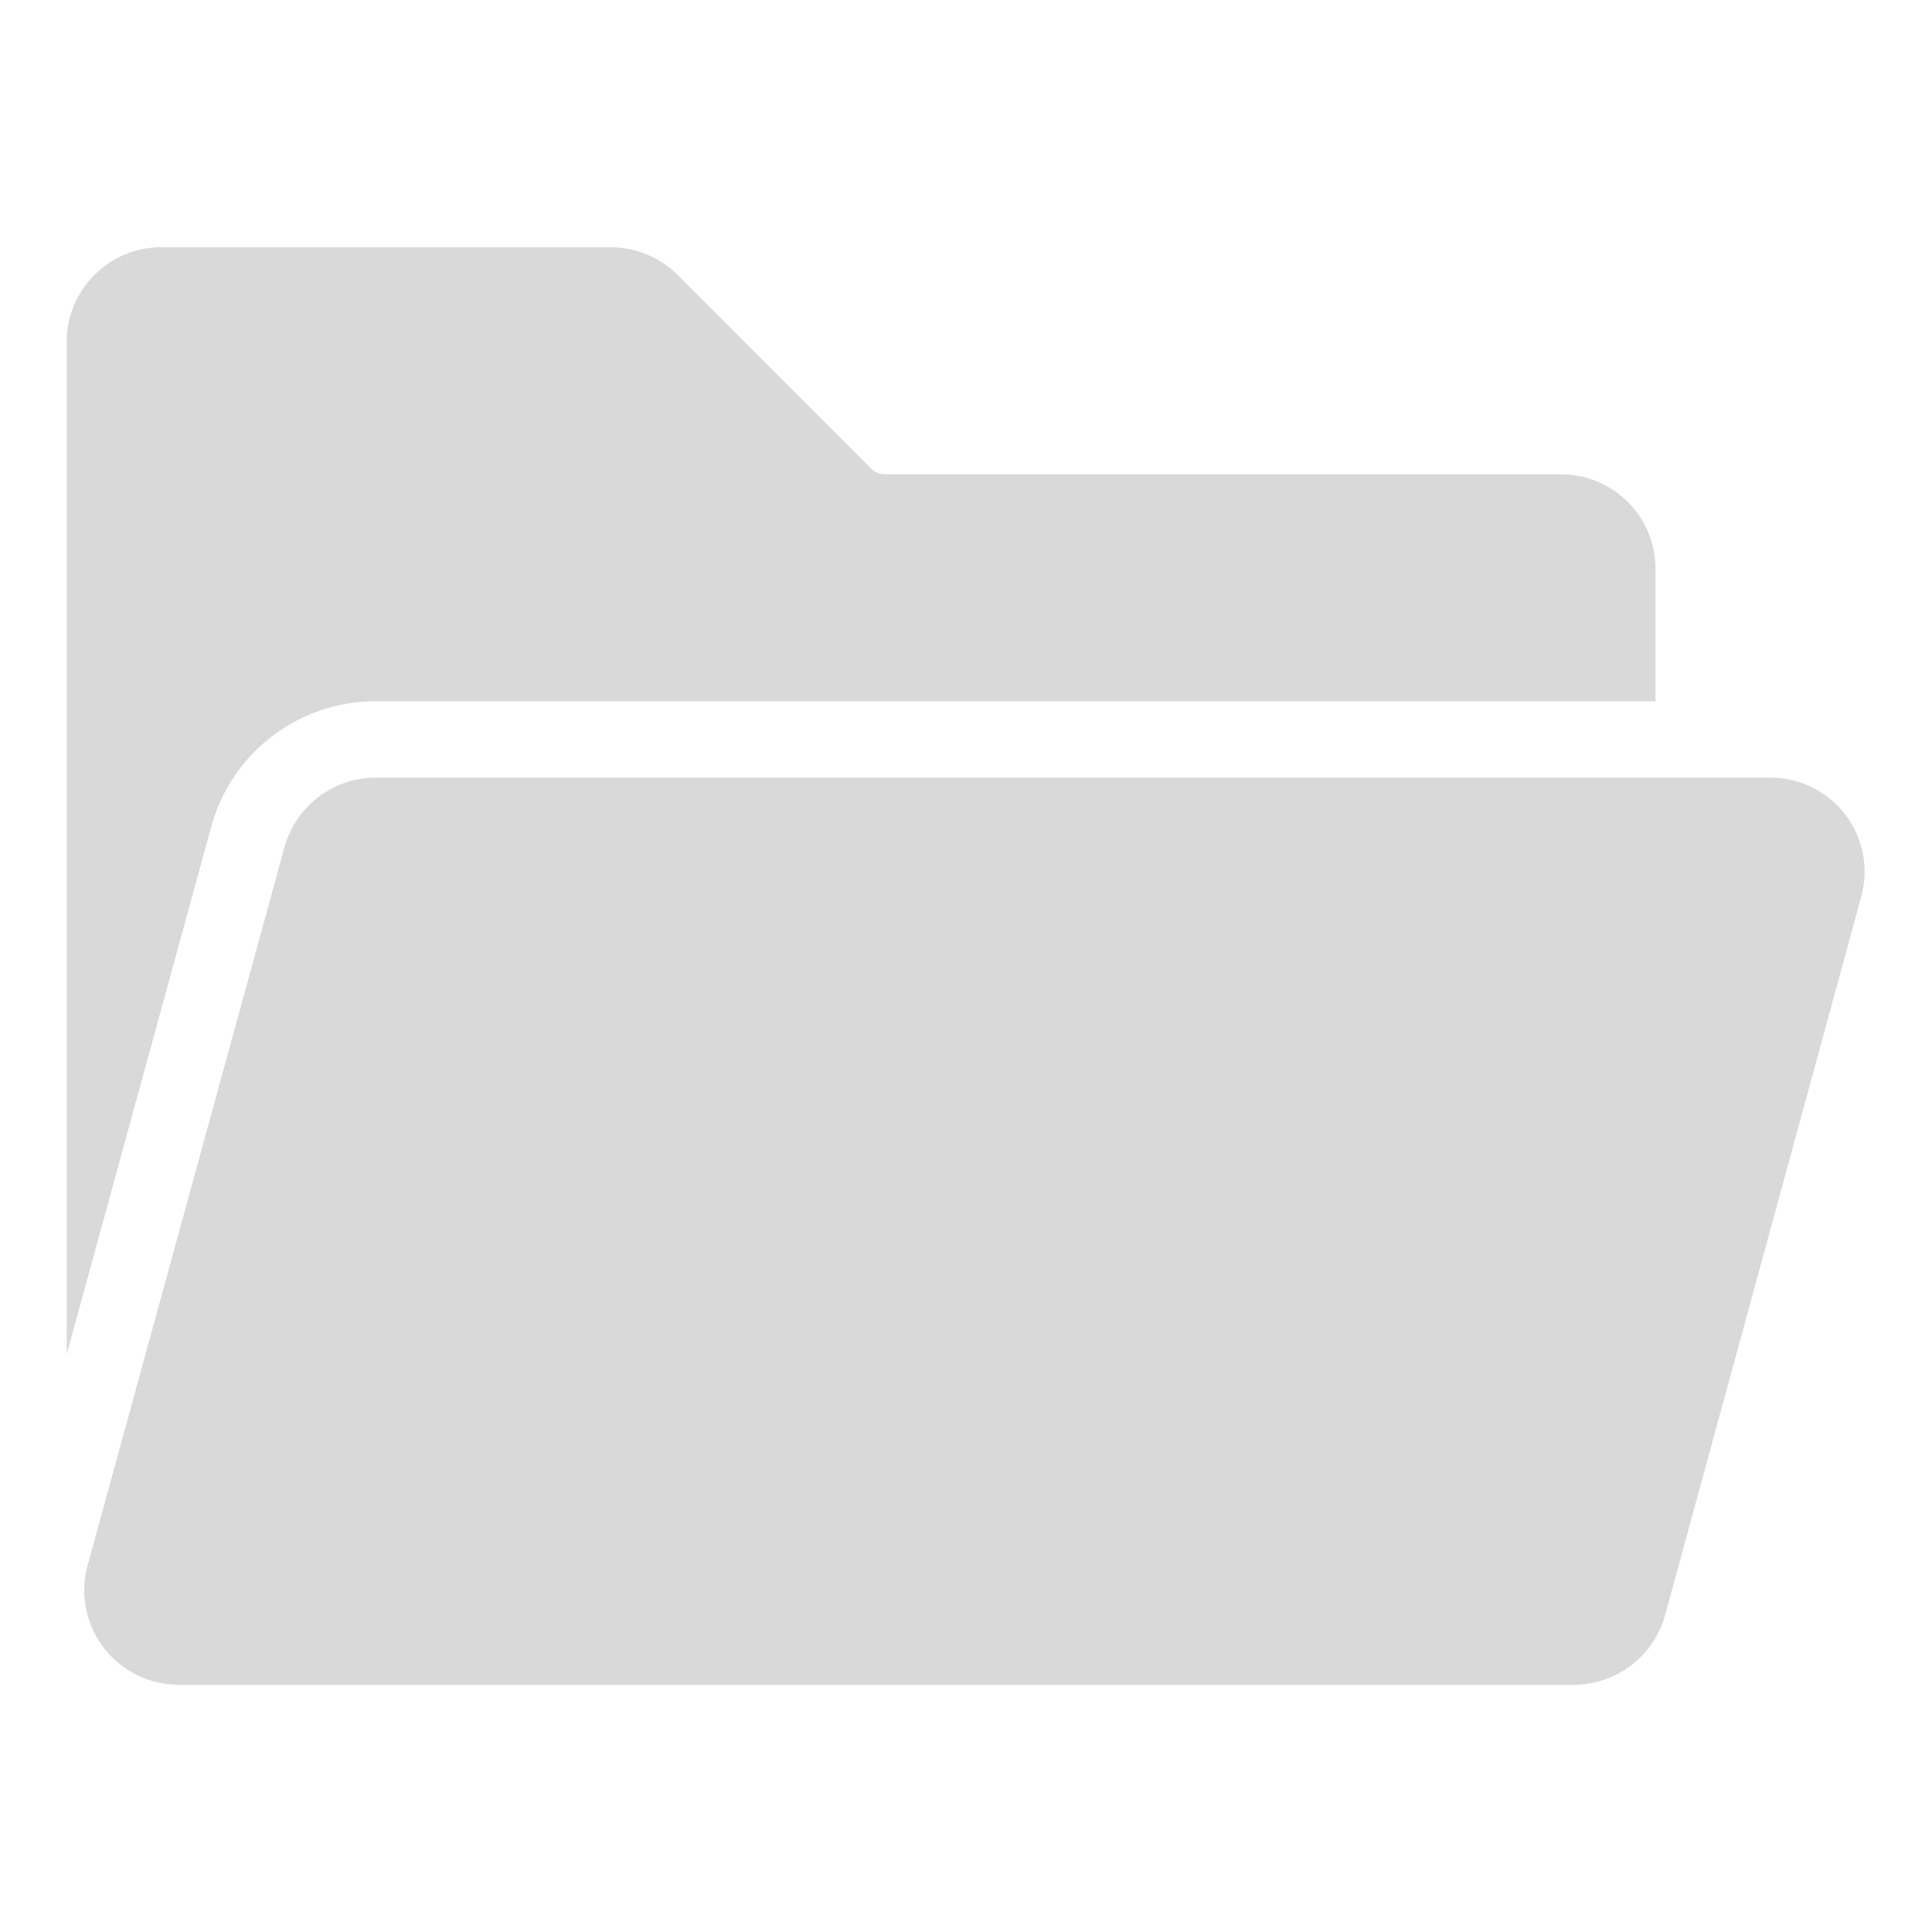
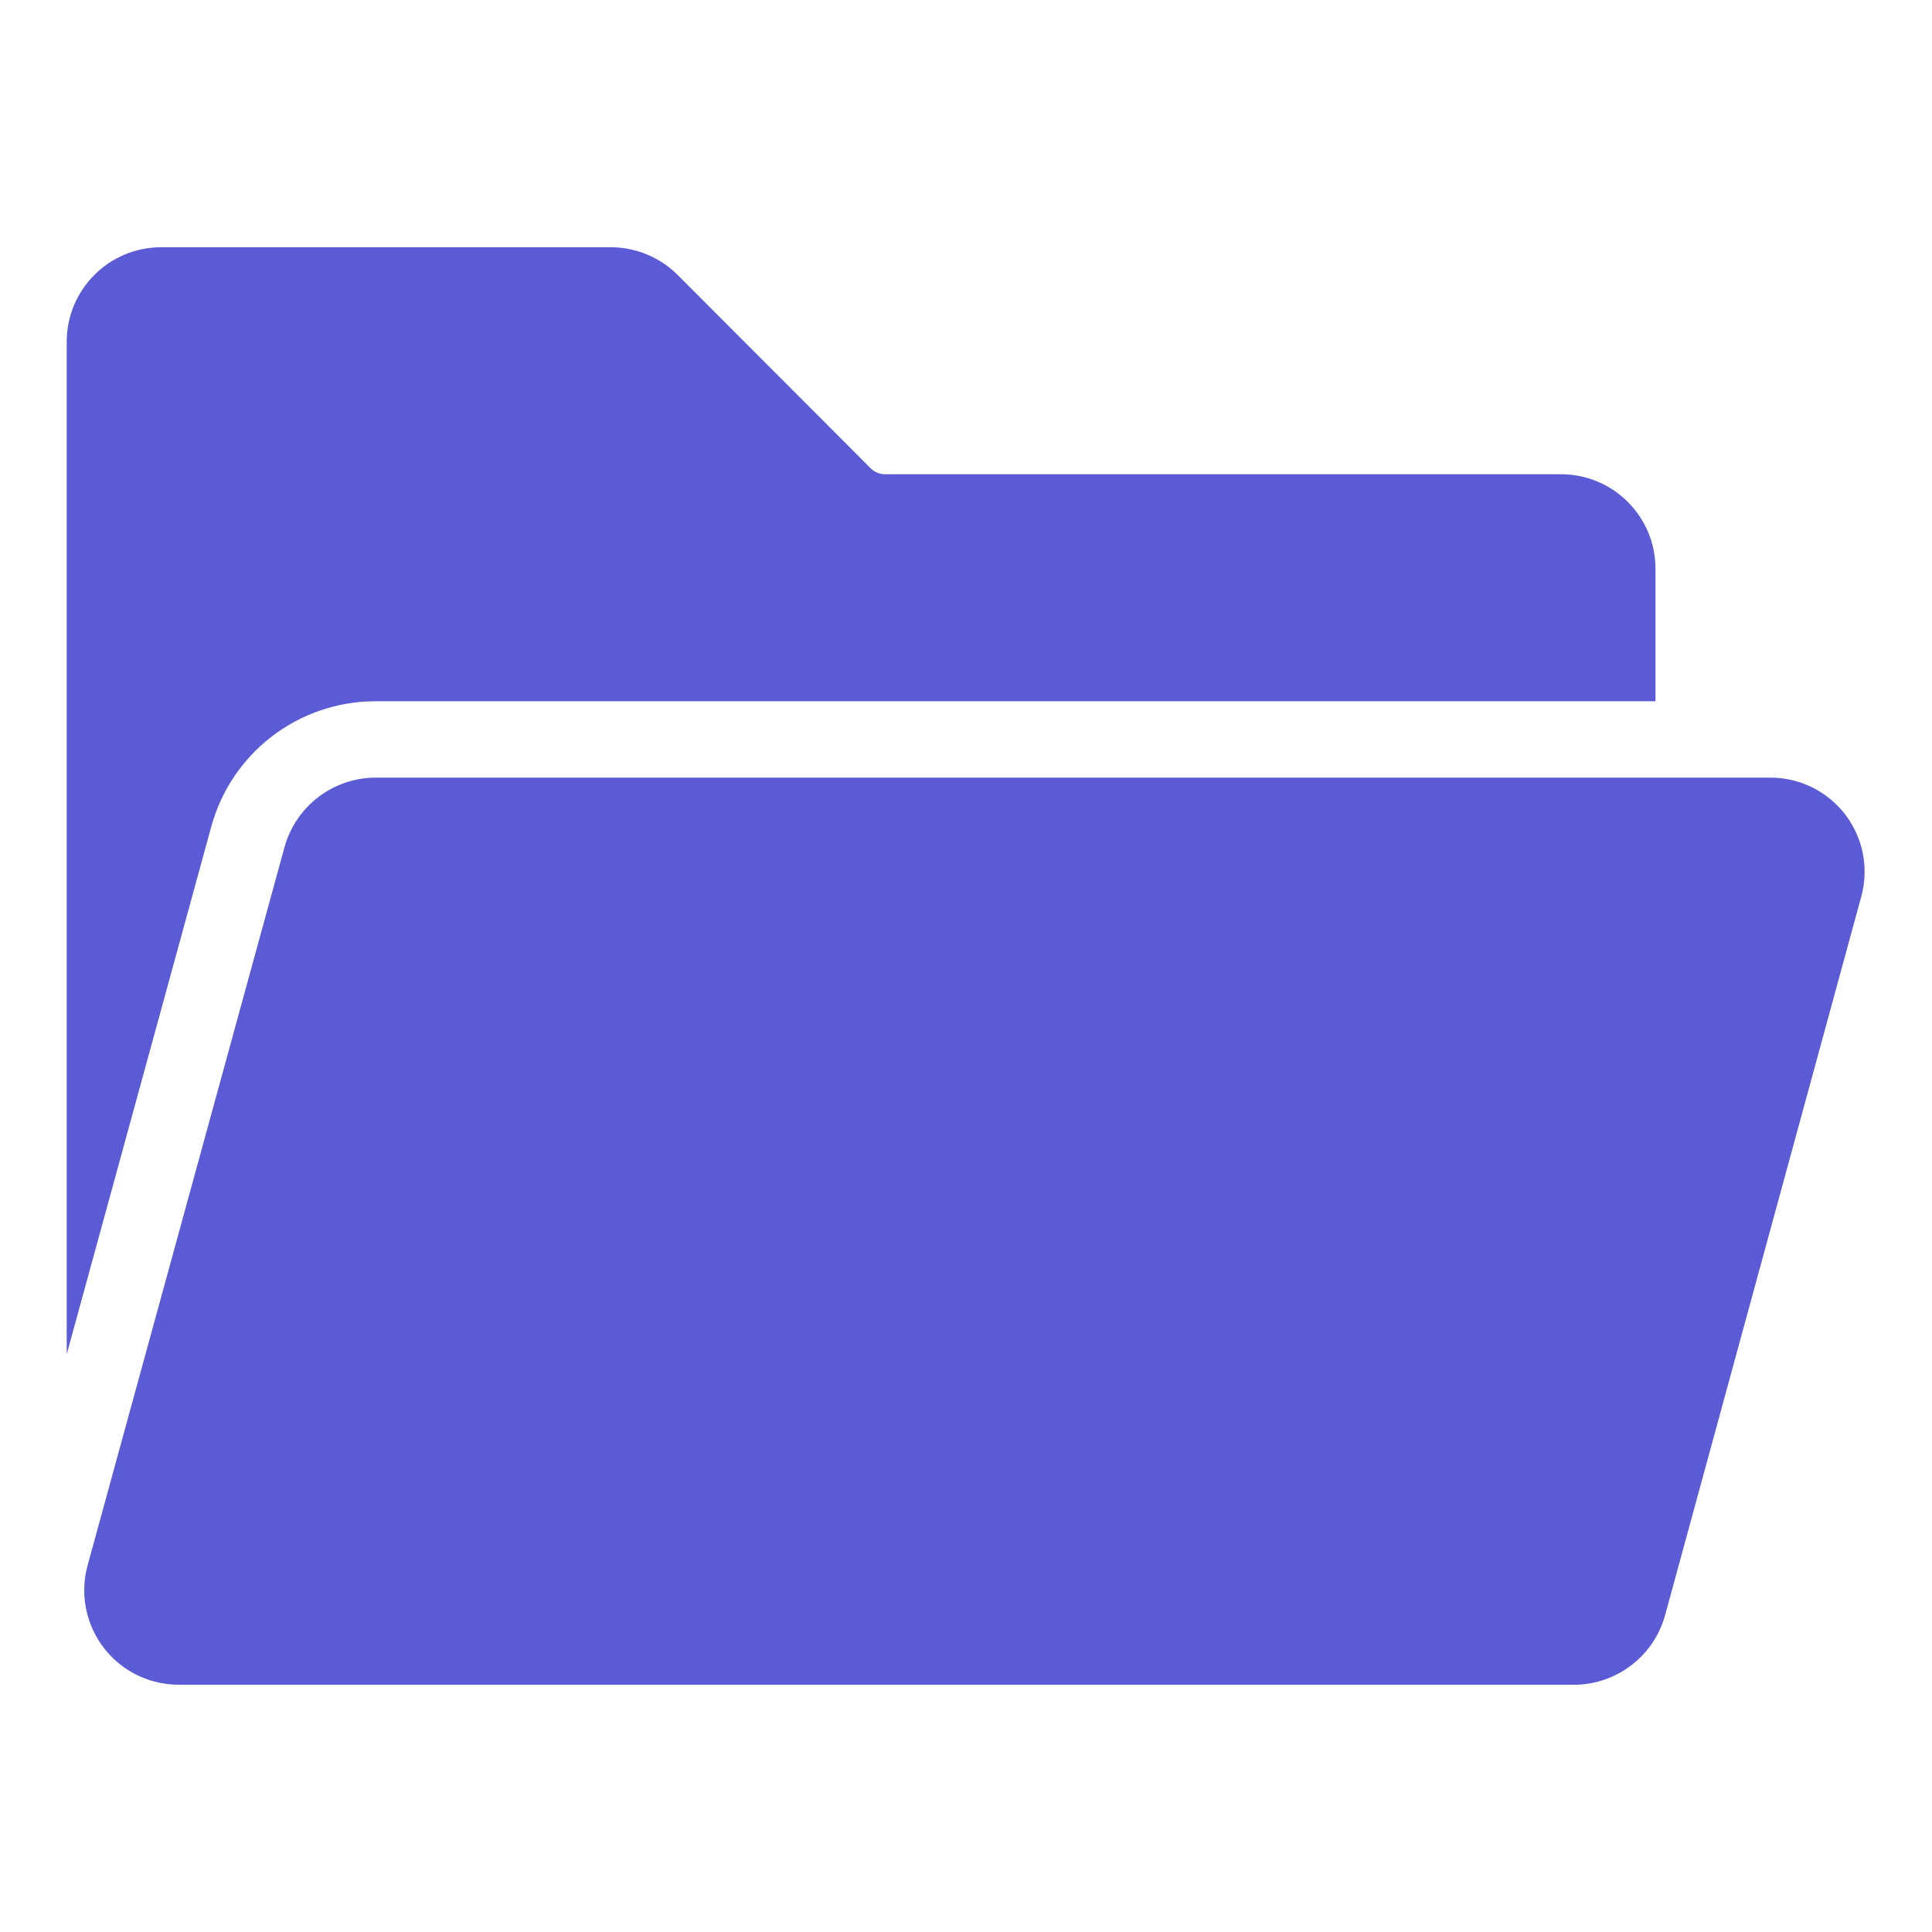
<svg xmlns="http://www.w3.org/2000/svg" t="1776562067900" class="icon" viewBox="0 0 1024 1024" version="1.1" p-id="9106" width="200" height="200">
-   <path d="M112 438.08L35.36 717.76V181.12a50.08 50.08 0 0 1 50.08-50.08h238.24a50.24 50.24 0 0 1 35.52 14.72l102.56 102.72a10.72 10.72 0 0 0 7.2 2.88h358.4a50.08 50.08 0 0 1 50.08 50.08v70.24H198.72A90.24 90.24 0 0 0 112 438.08zM978.24 432a49.92 49.92 0 0 0-39.84-19.84H198.72a50.24 50.24 0 0 0-48 37.12L46.4 829.76a50.08 50.08 0 0 0 35.2 61.44 53.12 53.12 0 0 0 13.28 1.76h739.68a50.24 50.24 0 0 0 48-36.96l104-380.96a49.92 49.92 0 0 0-8.32-43.04z" fill="#D9D9D9" p-id="9107" />
+   <path d="M112 438.08L35.36 717.76V181.12a50.08 50.08 0 0 1 50.08-50.08h238.24a50.24 50.24 0 0 1 35.52 14.72l102.56 102.72a10.72 10.72 0 0 0 7.2 2.88h358.4a50.08 50.08 0 0 1 50.08 50.08v70.24H198.72A90.24 90.24 0 0 0 112 438.08zM978.24 432a49.92 49.92 0 0 0-39.84-19.84H198.72a50.24 50.24 0 0 0-48 37.12L46.4 829.76a50.08 50.08 0 0 0 35.2 61.44 53.12 53.12 0 0 0 13.28 1.76h739.68a50.24 50.24 0 0 0 48-36.96l104-380.96a49.92 49.92 0 0 0-8.32-43.04z" fill="#5b5bd6" p-id="9107" />
</svg>
